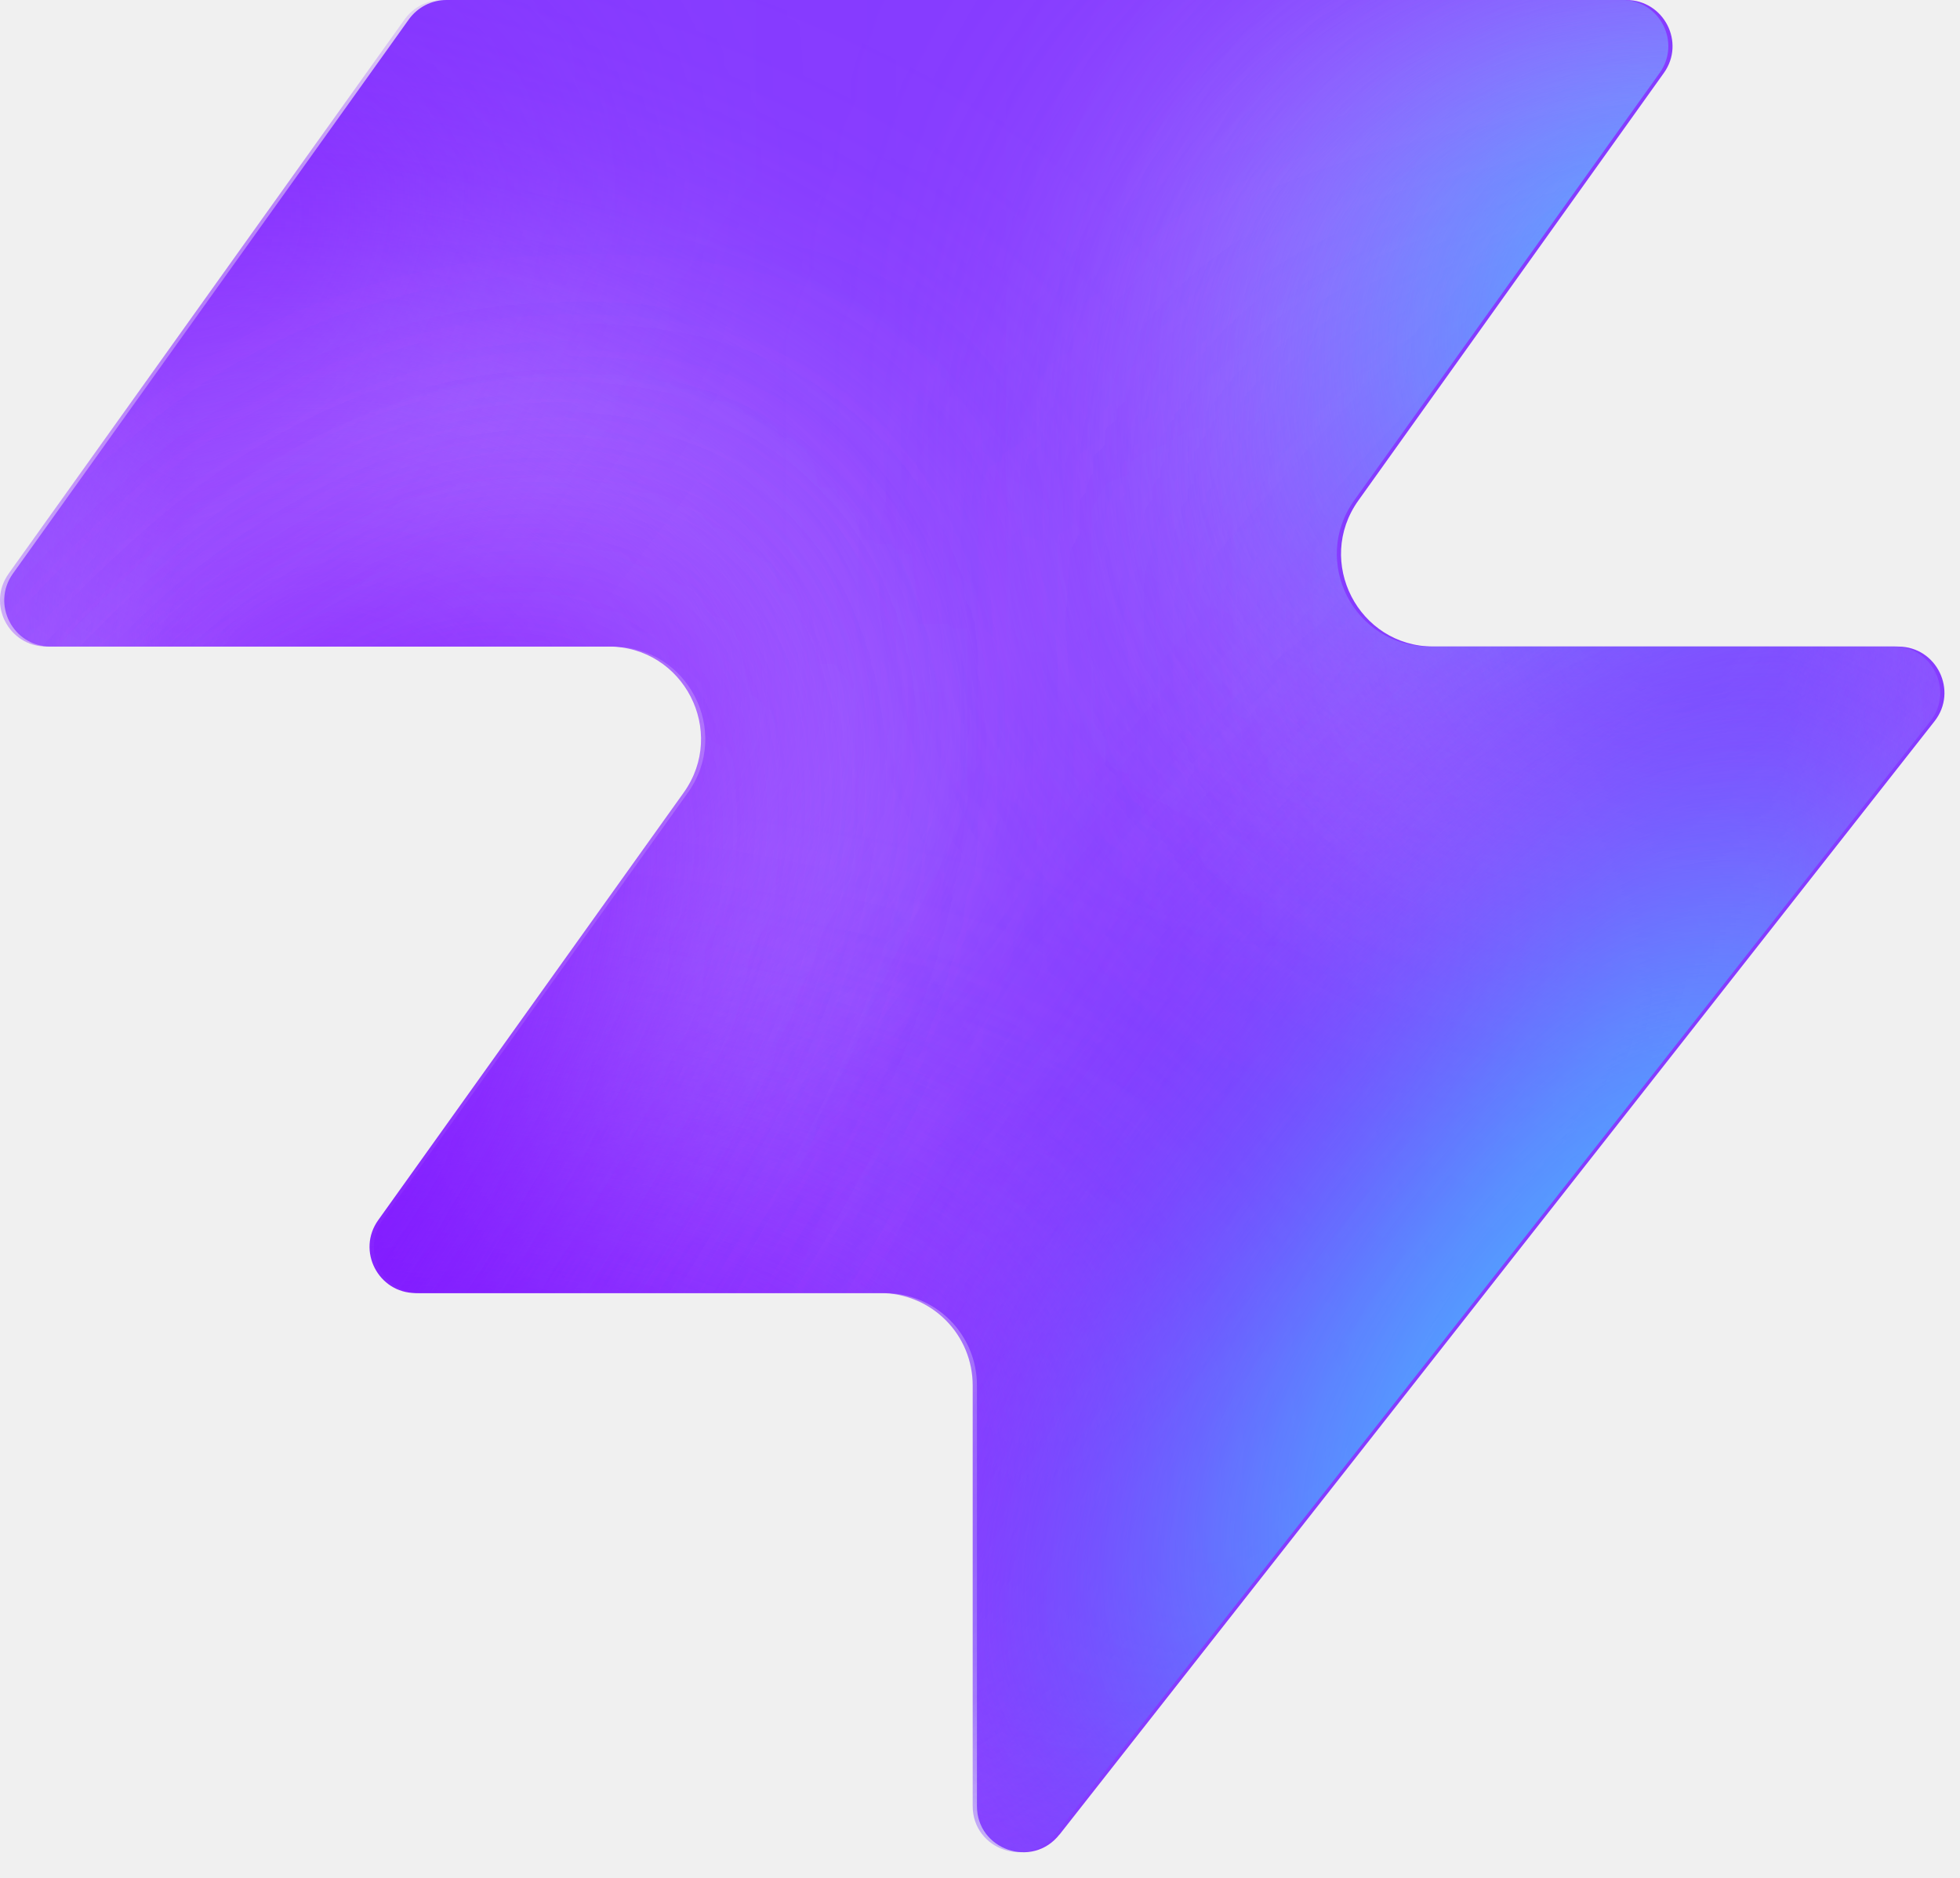
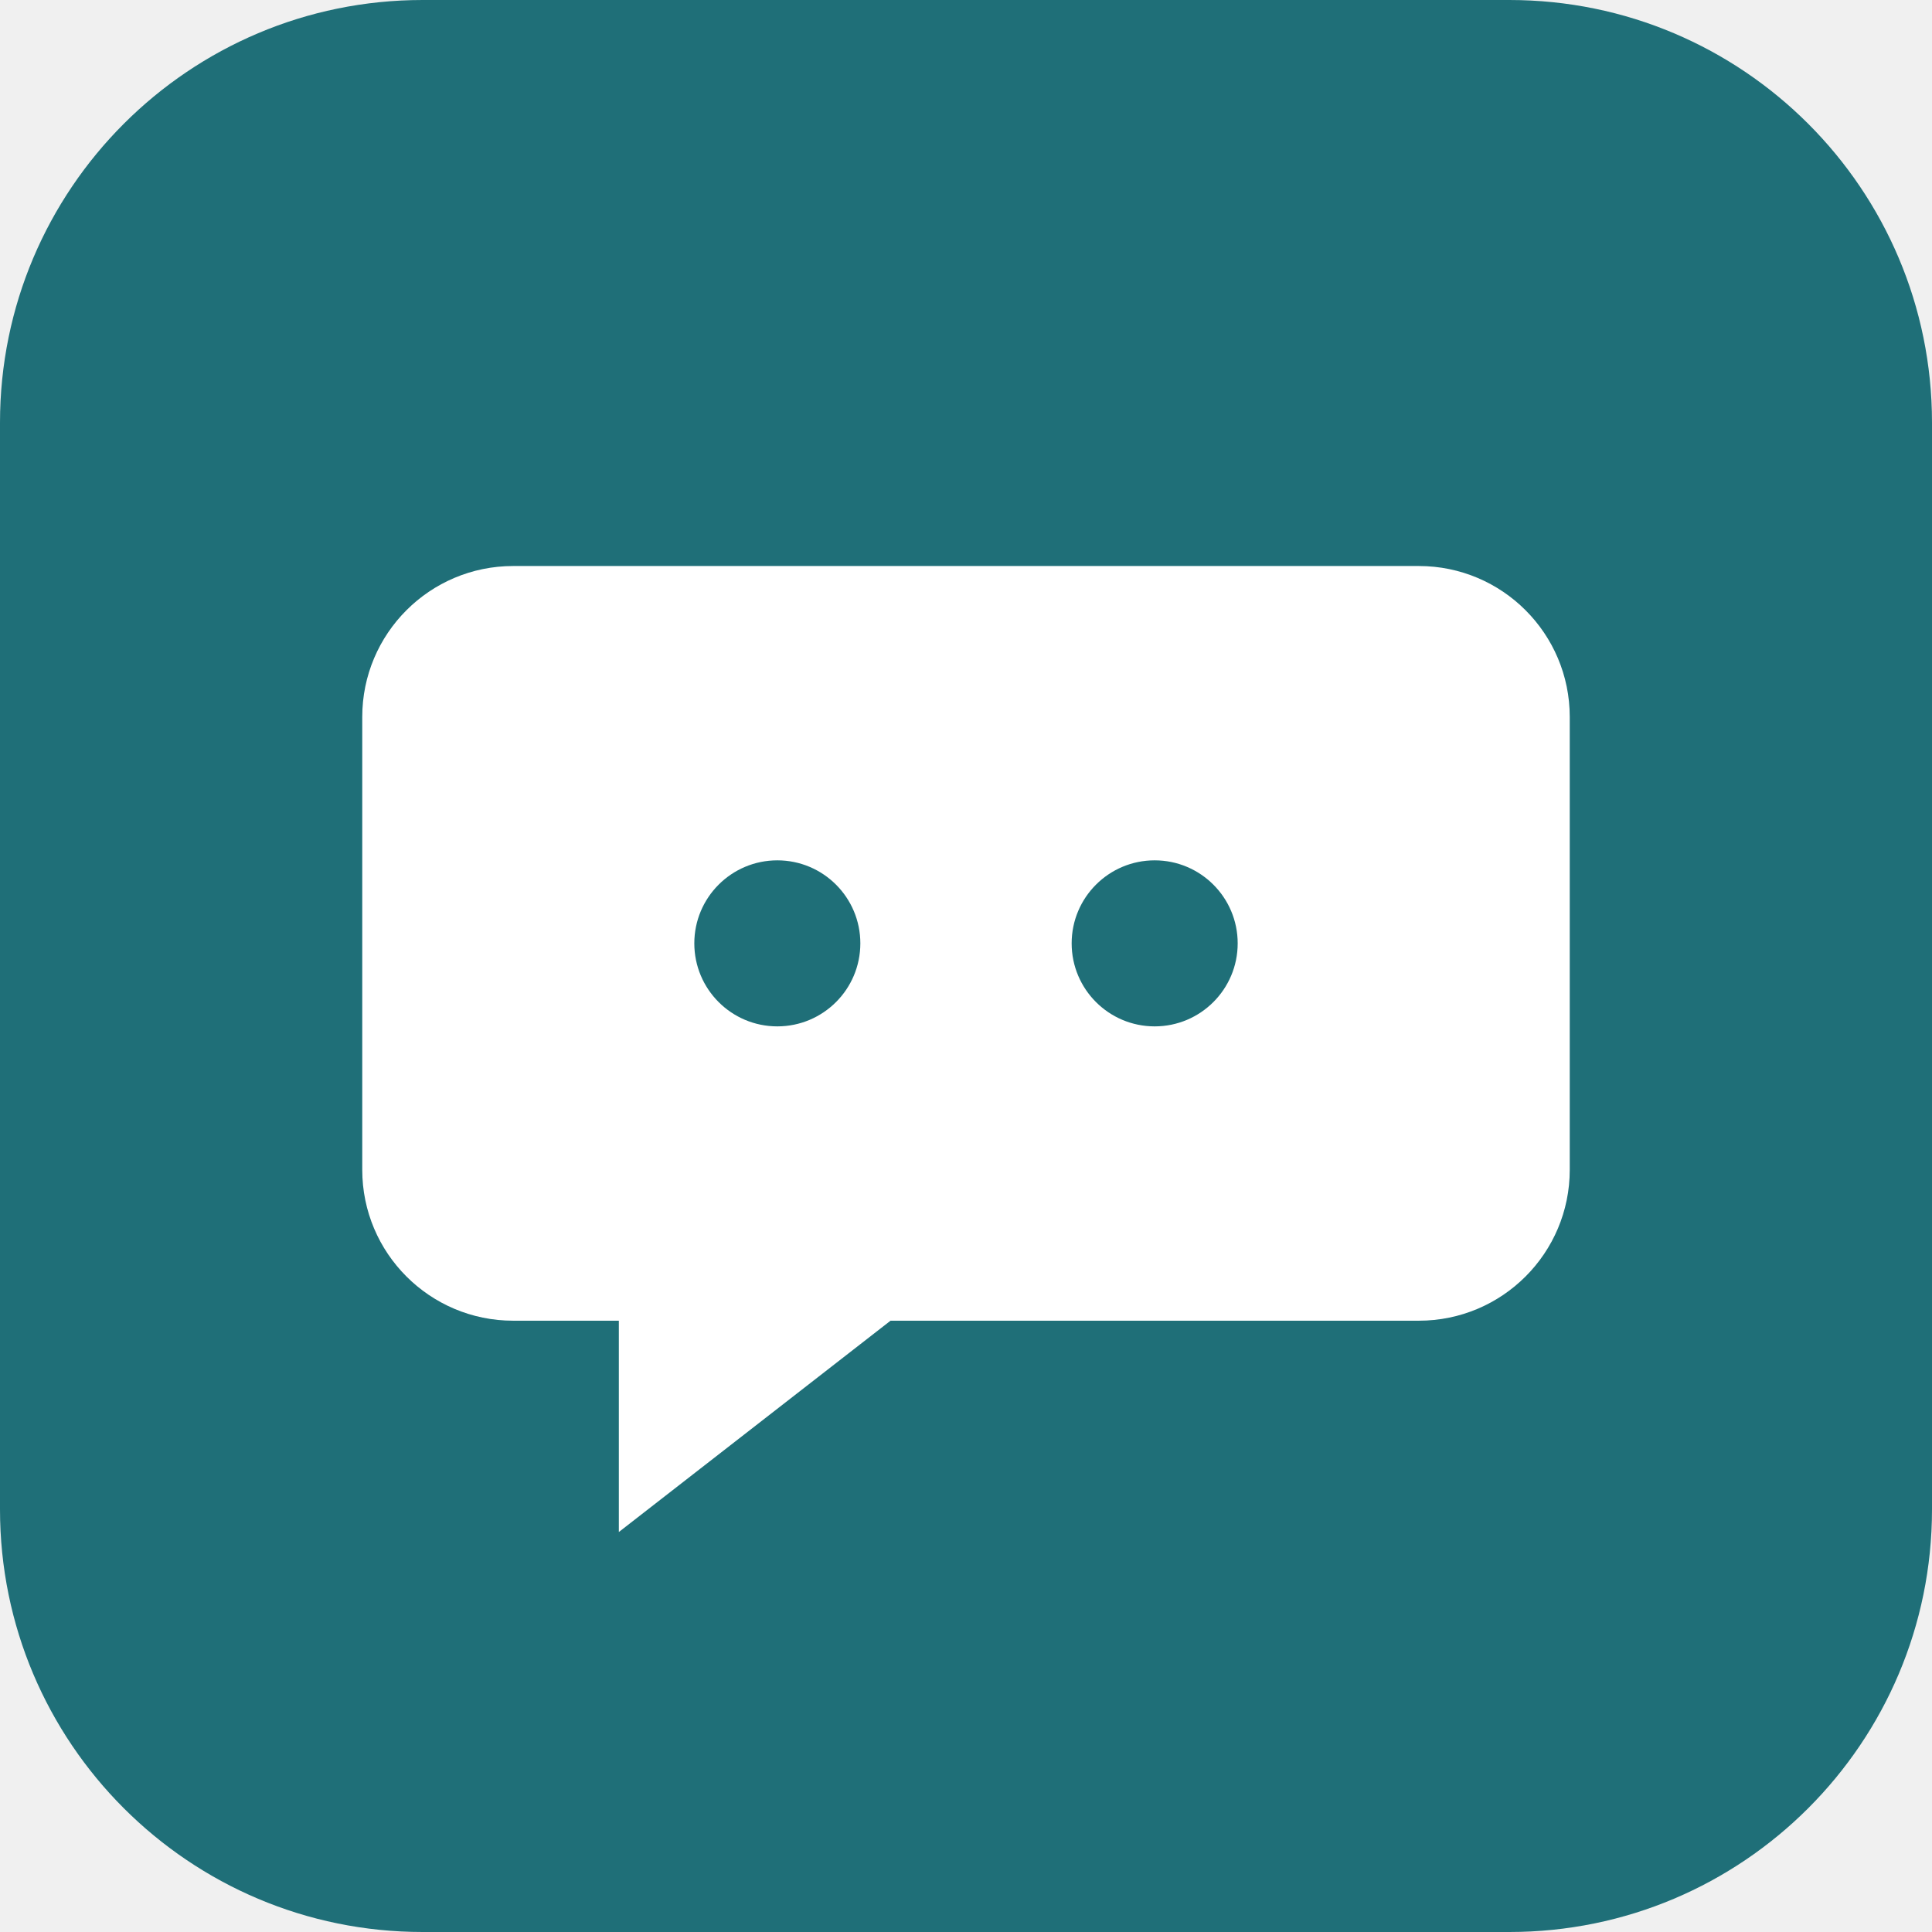
- <svg xmlns="http://www.w3.org/2000/svg" width="48" height="46" fill="none" viewBox="0 0 48 46">
-   <path fill="#863bff" d="M25.946 44.938c-.664.845-2.021.375-2.021-.698V33.937a2.26 2.26 0 0 0-2.262-2.262H10.287c-.92 0-1.456-1.04-.92-1.788l7.48-10.471c1.07-1.497 0-3.578-1.842-3.578H1.237c-.92 0-1.456-1.04-.92-1.788L10.013.474c.214-.297.556-.474.92-.474h28.894c.92 0 1.456 1.04.92 1.788l-7.48 10.471c-1.07 1.498 0 3.579 1.842 3.579h11.377c.943 0 1.473 1.088.89 1.83L25.947 44.94z" style="fill:#863bff;fill:color(display-p3 .525 .23 1);fill-opacity:1" />
-   <mask id="a" width="48" height="46" x="0" y="0" maskUnits="userSpaceOnUse" style="mask-type:alpha">
-     <path fill="#000" d="M25.842 44.938c-.664.844-2.021.375-2.021-.698V33.937a2.26 2.26 0 0 0-2.262-2.262H10.183c-.92 0-1.456-1.04-.92-1.788l7.48-10.471c1.07-1.498 0-3.579-1.842-3.579H1.133c-.92 0-1.456-1.04-.92-1.787L9.91.473c.214-.297.556-.474.92-.474h28.894c.92 0 1.456 1.04.92 1.788l-7.48 10.471c-1.07 1.498 0 3.578 1.842 3.578h11.377c.943 0 1.473 1.088.89 1.832L25.843 44.94z" style="fill:#000;fill-opacity:1" />
-   </mask>
-   <g mask="url(#a)">
-     <g filter="url(#b)">
-       <ellipse cx="5.508" cy="14.704" fill="#ede6ff" rx="5.508" ry="14.704" style="fill:#ede6ff;fill:color(display-p3 .927 .903 1);fill-opacity:1" transform="matrix(.00324 1 1 -.00324 -4.47 31.516)" />
-     </g>
-     <g filter="url(#c)">
-       <ellipse cx="10.399" cy="29.851" fill="#ede6ff" rx="10.399" ry="29.851" style="fill:#ede6ff;fill:color(display-p3 .927 .903 1);fill-opacity:1" transform="matrix(.00324 1 1 -.00324 -39.328 7.883)" />
-     </g>
-     <g filter="url(#d)">
-       <ellipse cx="5.508" cy="30.487" fill="#7e14ff" rx="5.508" ry="30.487" style="fill:#7e14ff;fill:color(display-p3 .492 .077 1);fill-opacity:1" transform="rotate(89.814 -25.913 -14.639)scale(1 -1)" />
-     </g>
-     <g filter="url(#e)">
-       <ellipse cx="5.508" cy="30.599" fill="#7e14ff" rx="5.508" ry="30.599" style="fill:#7e14ff;fill:color(display-p3 .492 .077 1);fill-opacity:1" transform="rotate(89.814 -32.644 -3.334)scale(1 -1)" />
-     </g>
-     <g filter="url(#f)">
-       <ellipse cx="5.508" cy="30.599" fill="#7e14ff" rx="5.508" ry="30.599" style="fill:#7e14ff;fill:color(display-p3 .492 .077 1);fill-opacity:1" transform="matrix(.00324 1 1 -.00324 -34.34 30.47)" />
-     </g>
-     <g filter="url(#g)">
-       <ellipse cx="14.072" cy="22.078" fill="#ede6ff" rx="14.072" ry="22.078" style="fill:#ede6ff;fill:color(display-p3 .927 .903 1);fill-opacity:1" transform="rotate(93.35 24.506 48.493)scale(-1 1)" />
-     </g>
-     <g filter="url(#h)">
-       <ellipse cx="3.47" cy="21.501" fill="#7e14ff" rx="3.47" ry="21.501" style="fill:#7e14ff;fill:color(display-p3 .492 .077 1);fill-opacity:1" transform="rotate(89.009 28.708 47.59)scale(-1 1)" />
-     </g>
-     <g filter="url(#i)">
-       <ellipse cx="3.47" cy="21.501" fill="#7e14ff" rx="3.47" ry="21.501" style="fill:#7e14ff;fill:color(display-p3 .492 .077 1);fill-opacity:1" transform="rotate(89.009 28.708 47.59)scale(-1 1)" />
-     </g>
-     <g filter="url(#j)">
-       <ellipse cx=".387" cy="8.972" fill="#7e14ff" rx="4.407" ry="29.108" style="fill:#7e14ff;fill:color(display-p3 .492 .077 1);fill-opacity:1" transform="rotate(39.51 .387 8.972)" />
-     </g>
-     <g filter="url(#k)">
-       <ellipse cx="47.523" cy="-6.092" fill="#7e14ff" rx="4.407" ry="29.108" style="fill:#7e14ff;fill:color(display-p3 .492 .077 1);fill-opacity:1" transform="rotate(37.892 47.523 -6.092)" />
-     </g>
-     <g filter="url(#l)">
-       <ellipse cx="41.412" cy="6.333" fill="#47bfff" rx="5.971" ry="9.665" style="fill:#47bfff;fill:color(display-p3 .28 .748 1);fill-opacity:1" transform="rotate(37.892 41.412 6.333)" />
-     </g>
-     <g filter="url(#m)">
-       <ellipse cx="-1.879" cy="38.332" fill="#7e14ff" rx="4.407" ry="29.108" style="fill:#7e14ff;fill:color(display-p3 .492 .077 1);fill-opacity:1" transform="rotate(37.892 -1.88 38.332)" />
-     </g>
-     <g filter="url(#n)">
-       <ellipse cx="-1.879" cy="38.332" fill="#7e14ff" rx="4.407" ry="29.108" style="fill:#7e14ff;fill:color(display-p3 .492 .077 1);fill-opacity:1" transform="rotate(37.892 -1.88 38.332)" />
-     </g>
-     <g filter="url(#o)">
-       <ellipse cx="35.651" cy="29.907" fill="#7e14ff" rx="4.407" ry="29.108" style="fill:#7e14ff;fill:color(display-p3 .492 .077 1);fill-opacity:1" transform="rotate(37.892 35.651 29.907)" />
-     </g>
-     <g filter="url(#p)">
-       <ellipse cx="38.418" cy="32.4" fill="#47bfff" rx="5.971" ry="15.297" style="fill:#47bfff;fill:color(display-p3 .28 .748 1);fill-opacity:1" transform="rotate(37.892 38.418 32.4)" />
-     </g>
-   </g>
-   <defs>
-     <filter id="b" width="60.045" height="41.654" x="-19.77" y="16.149" color-interpolation-filters="sRGB" filterUnits="userSpaceOnUse">
-       <feFlood flood-opacity="0" result="BackgroundImageFix" />
-       <feBlend in="SourceGraphic" in2="BackgroundImageFix" result="shape" />
-       <feGaussianBlur result="effect1_foregroundBlur_2002_17158" stdDeviation="7.659" />
-     </filter>
-     <filter id="c" width="90.34" height="51.437" x="-54.613" y="-7.533" color-interpolation-filters="sRGB" filterUnits="userSpaceOnUse">
-       <feFlood flood-opacity="0" result="BackgroundImageFix" />
-       <feBlend in="SourceGraphic" in2="BackgroundImageFix" result="shape" />
-       <feGaussianBlur result="effect1_foregroundBlur_2002_17158" stdDeviation="7.659" />
-     </filter>
-     <filter id="d" width="79.355" height="29.4" x="-49.64" y="2.03" color-interpolation-filters="sRGB" filterUnits="userSpaceOnUse">
-       <feFlood flood-opacity="0" result="BackgroundImageFix" />
-       <feBlend in="SourceGraphic" in2="BackgroundImageFix" result="shape" />
-       <feGaussianBlur result="effect1_foregroundBlur_2002_17158" stdDeviation="4.596" />
-     </filter>
-     <filter id="e" width="79.579" height="29.4" x="-45.045" y="20.029" color-interpolation-filters="sRGB" filterUnits="userSpaceOnUse">
-       <feFlood flood-opacity="0" result="BackgroundImageFix" />
-       <feBlend in="SourceGraphic" in2="BackgroundImageFix" result="shape" />
-       <feGaussianBlur result="effect1_foregroundBlur_2002_17158" stdDeviation="4.596" />
-     </filter>
-     <filter id="f" width="79.579" height="29.4" x="-43.513" y="21.178" color-interpolation-filters="sRGB" filterUnits="userSpaceOnUse">
-       <feFlood flood-opacity="0" result="BackgroundImageFix" />
-       <feBlend in="SourceGraphic" in2="BackgroundImageFix" result="shape" />
-       <feGaussianBlur result="effect1_foregroundBlur_2002_17158" stdDeviation="4.596" />
-     </filter>
-     <filter id="g" width="74.749" height="58.852" x="15.756" y="-17.901" color-interpolation-filters="sRGB" filterUnits="userSpaceOnUse">
-       <feFlood flood-opacity="0" result="BackgroundImageFix" />
-       <feBlend in="SourceGraphic" in2="BackgroundImageFix" result="shape" />
-       <feGaussianBlur result="effect1_foregroundBlur_2002_17158" stdDeviation="7.659" />
-     </filter>
-     <filter id="h" width="61.377" height="25.362" x="23.548" y="2.284" color-interpolation-filters="sRGB" filterUnits="userSpaceOnUse">
-       <feFlood flood-opacity="0" result="BackgroundImageFix" />
-       <feBlend in="SourceGraphic" in2="BackgroundImageFix" result="shape" />
-       <feGaussianBlur result="effect1_foregroundBlur_2002_17158" stdDeviation="4.596" />
-     </filter>
-     <filter id="i" width="61.377" height="25.362" x="23.548" y="2.284" color-interpolation-filters="sRGB" filterUnits="userSpaceOnUse">
-       <feFlood flood-opacity="0" result="BackgroundImageFix" />
-       <feBlend in="SourceGraphic" in2="BackgroundImageFix" result="shape" />
-       <feGaussianBlur result="effect1_foregroundBlur_2002_17158" stdDeviation="4.596" />
-     </filter>
-     <filter id="j" width="56.045" height="63.649" x="-27.636" y="-22.853" color-interpolation-filters="sRGB" filterUnits="userSpaceOnUse">
-       <feFlood flood-opacity="0" result="BackgroundImageFix" />
-       <feBlend in="SourceGraphic" in2="BackgroundImageFix" result="shape" />
-       <feGaussianBlur result="effect1_foregroundBlur_2002_17158" stdDeviation="4.596" />
-     </filter>
-     <filter id="k" width="54.814" height="64.646" x="20.116" y="-38.415" color-interpolation-filters="sRGB" filterUnits="userSpaceOnUse">
-       <feFlood flood-opacity="0" result="BackgroundImageFix" />
-       <feBlend in="SourceGraphic" in2="BackgroundImageFix" result="shape" />
-       <feGaussianBlur result="effect1_foregroundBlur_2002_17158" stdDeviation="4.596" />
-     </filter>
-     <filter id="l" width="33.541" height="35.313" x="24.641" y="-11.323" color-interpolation-filters="sRGB" filterUnits="userSpaceOnUse">
-       <feFlood flood-opacity="0" result="BackgroundImageFix" />
-       <feBlend in="SourceGraphic" in2="BackgroundImageFix" result="shape" />
-       <feGaussianBlur result="effect1_foregroundBlur_2002_17158" stdDeviation="4.596" />
-     </filter>
-     <filter id="m" width="54.814" height="64.646" x="-29.286" y="6.009" color-interpolation-filters="sRGB" filterUnits="userSpaceOnUse">
-       <feFlood flood-opacity="0" result="BackgroundImageFix" />
-       <feBlend in="SourceGraphic" in2="BackgroundImageFix" result="shape" />
-       <feGaussianBlur result="effect1_foregroundBlur_2002_17158" stdDeviation="4.596" />
-     </filter>
-     <filter id="n" width="54.814" height="64.646" x="-29.286" y="6.009" color-interpolation-filters="sRGB" filterUnits="userSpaceOnUse">
-       <feFlood flood-opacity="0" result="BackgroundImageFix" />
-       <feBlend in="SourceGraphic" in2="BackgroundImageFix" result="shape" />
-       <feGaussianBlur result="effect1_foregroundBlur_2002_17158" stdDeviation="4.596" />
-     </filter>
-     <filter id="o" width="54.814" height="64.646" x="8.244" y="-2.416" color-interpolation-filters="sRGB" filterUnits="userSpaceOnUse">
-       <feFlood flood-opacity="0" result="BackgroundImageFix" />
-       <feBlend in="SourceGraphic" in2="BackgroundImageFix" result="shape" />
-       <feGaussianBlur result="effect1_foregroundBlur_2002_17158" stdDeviation="4.596" />
-     </filter>
-     <filter id="p" width="39.409" height="43.623" x="18.713" y="10.588" color-interpolation-filters="sRGB" filterUnits="userSpaceOnUse">
-       <feFlood flood-opacity="0" result="BackgroundImageFix" />
-       <feBlend in="SourceGraphic" in2="BackgroundImageFix" result="shape" />
-       <feGaussianBlur result="effect1_foregroundBlur_2002_17158" stdDeviation="4.596" />
-     </filter>
-   </defs>
+ <svg xmlns="http://www.w3.org/2000/svg" viewBox="0 0 512 512">
+   <rect width="512" height="512" rx="112" fill="#1f6f78" />
+   <path d="M136 150h240a40 40 0 0 1 40 40v120a40 40 0 0 1-40 40H236l-72 56v-56h-28a40 40 0 0 1-40-40V190a40 40 0 0 1 40-40z" fill="#fff" />
+   <circle cx="206" cy="250" r="22" fill="#1f6f78" />
+   <circle cx="306" cy="250" r="22" fill="#1f6f78" />
</svg>
